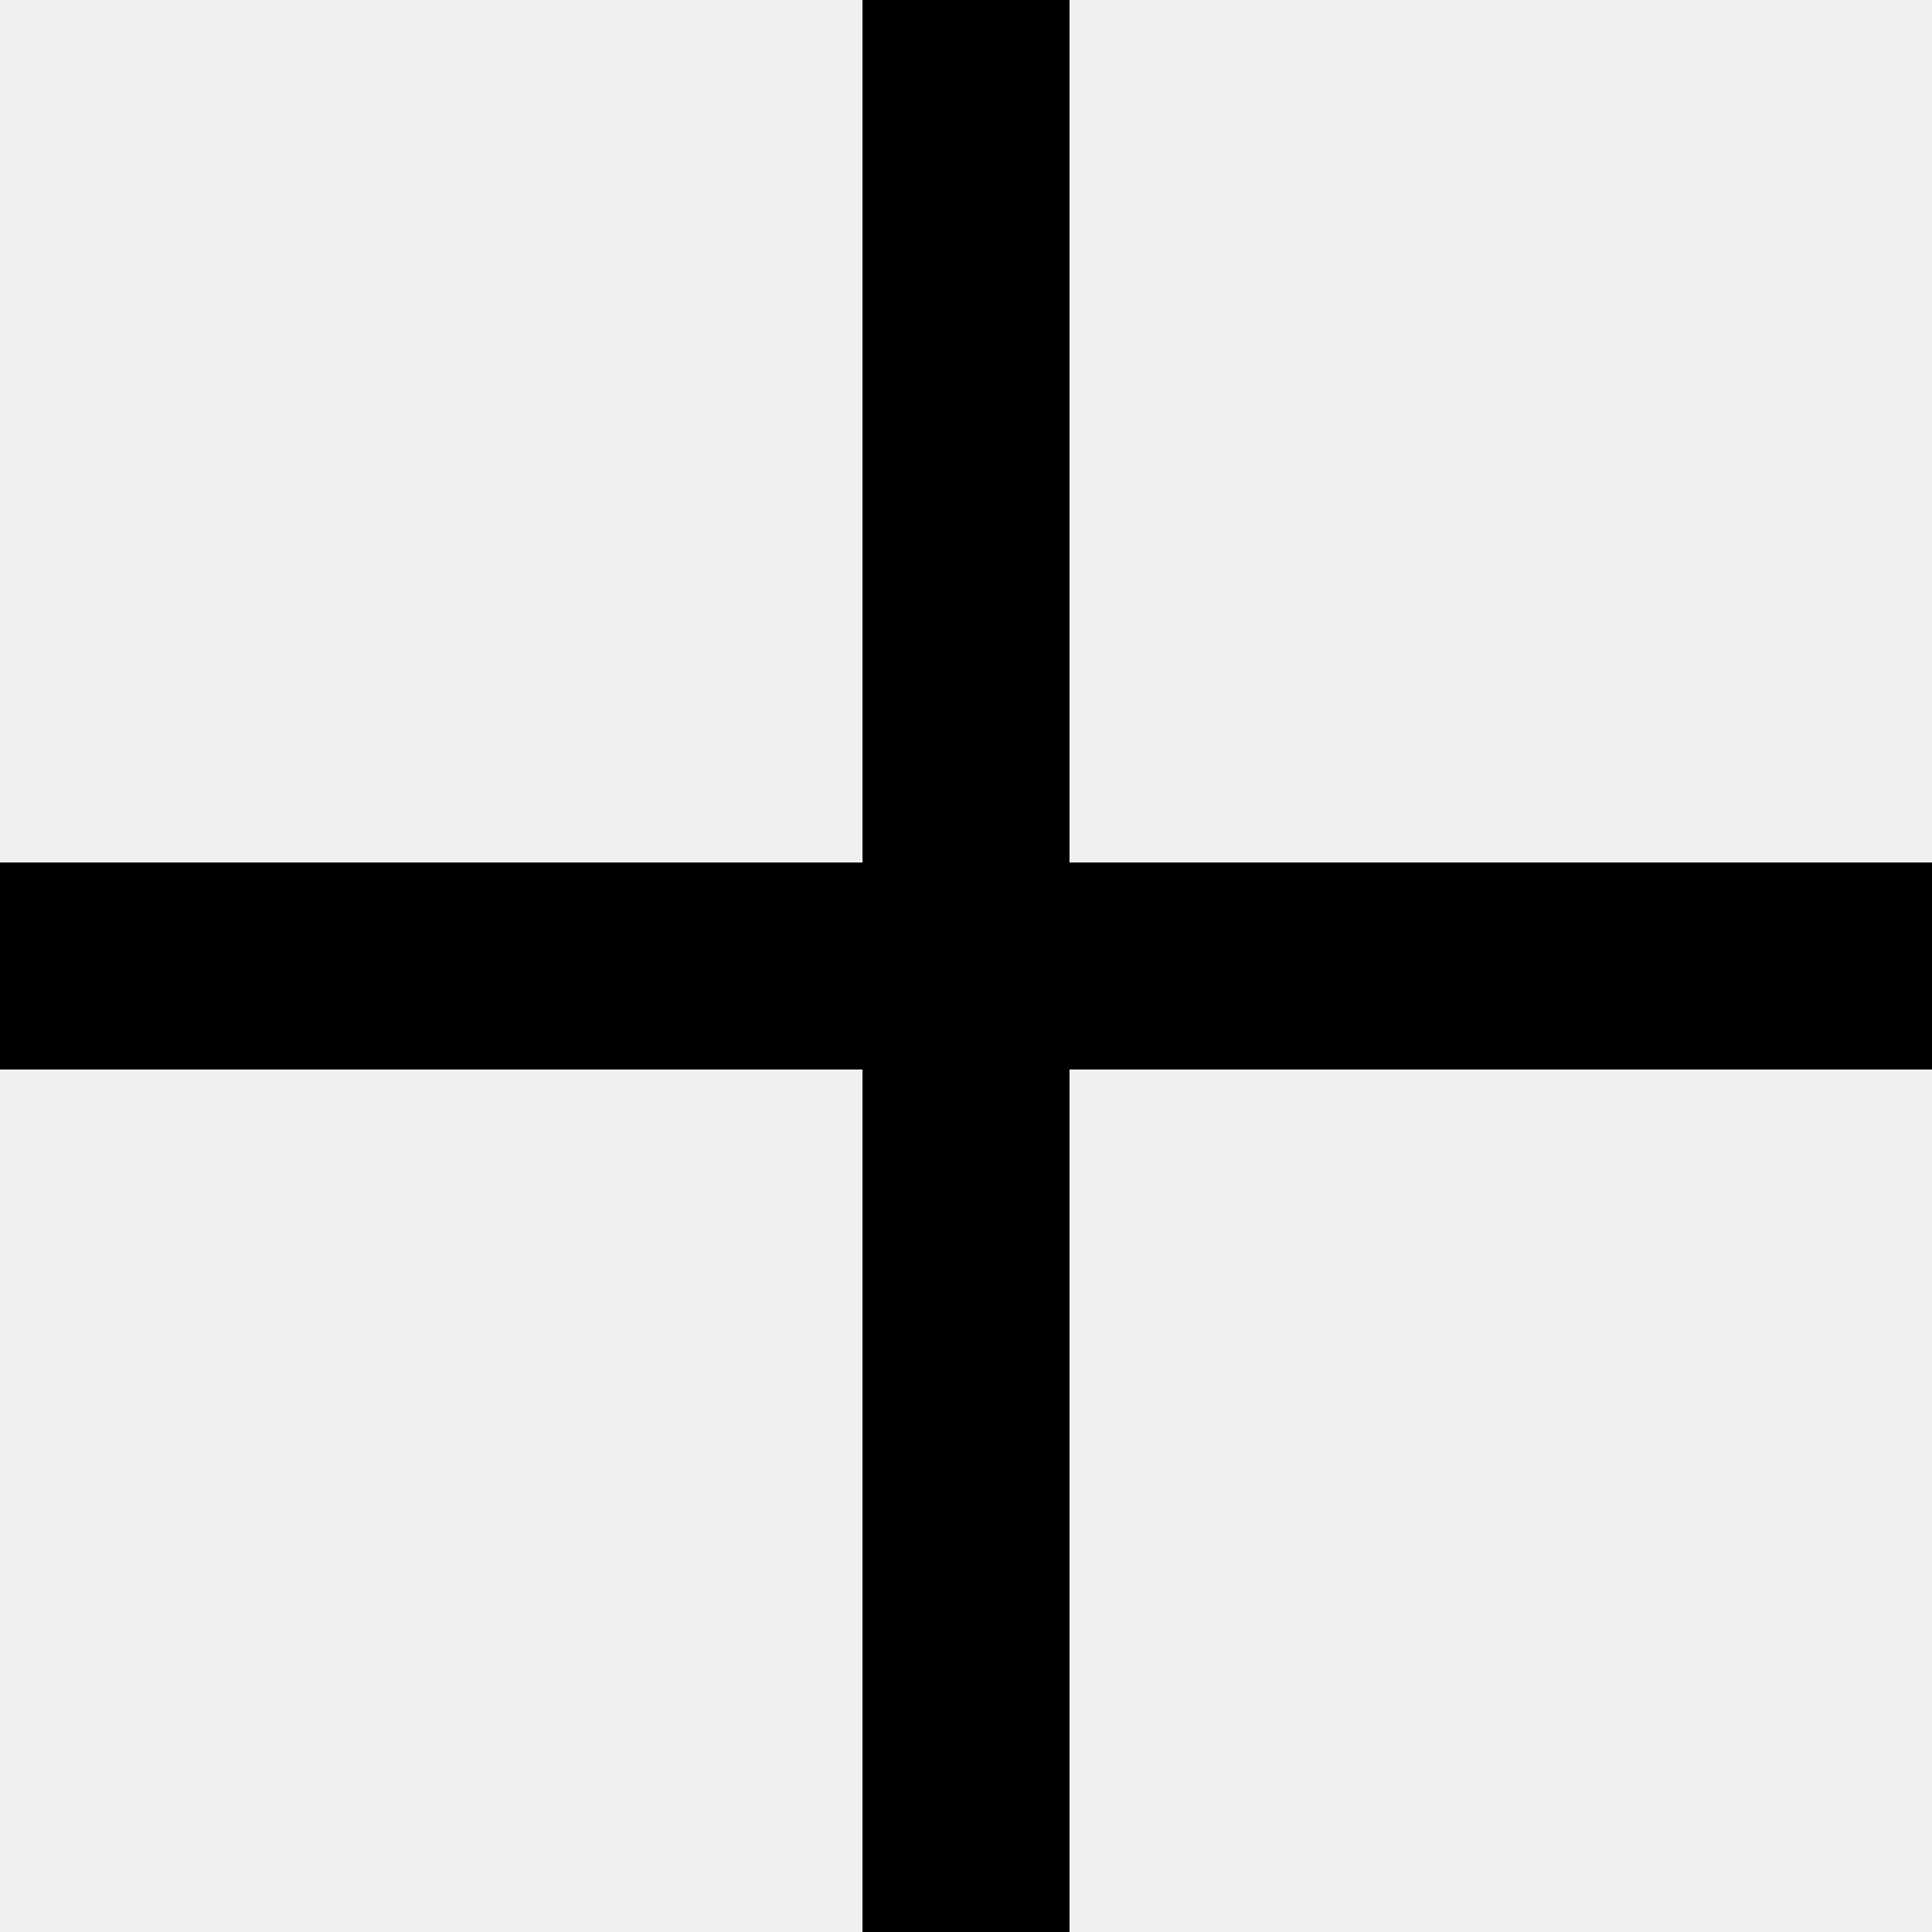
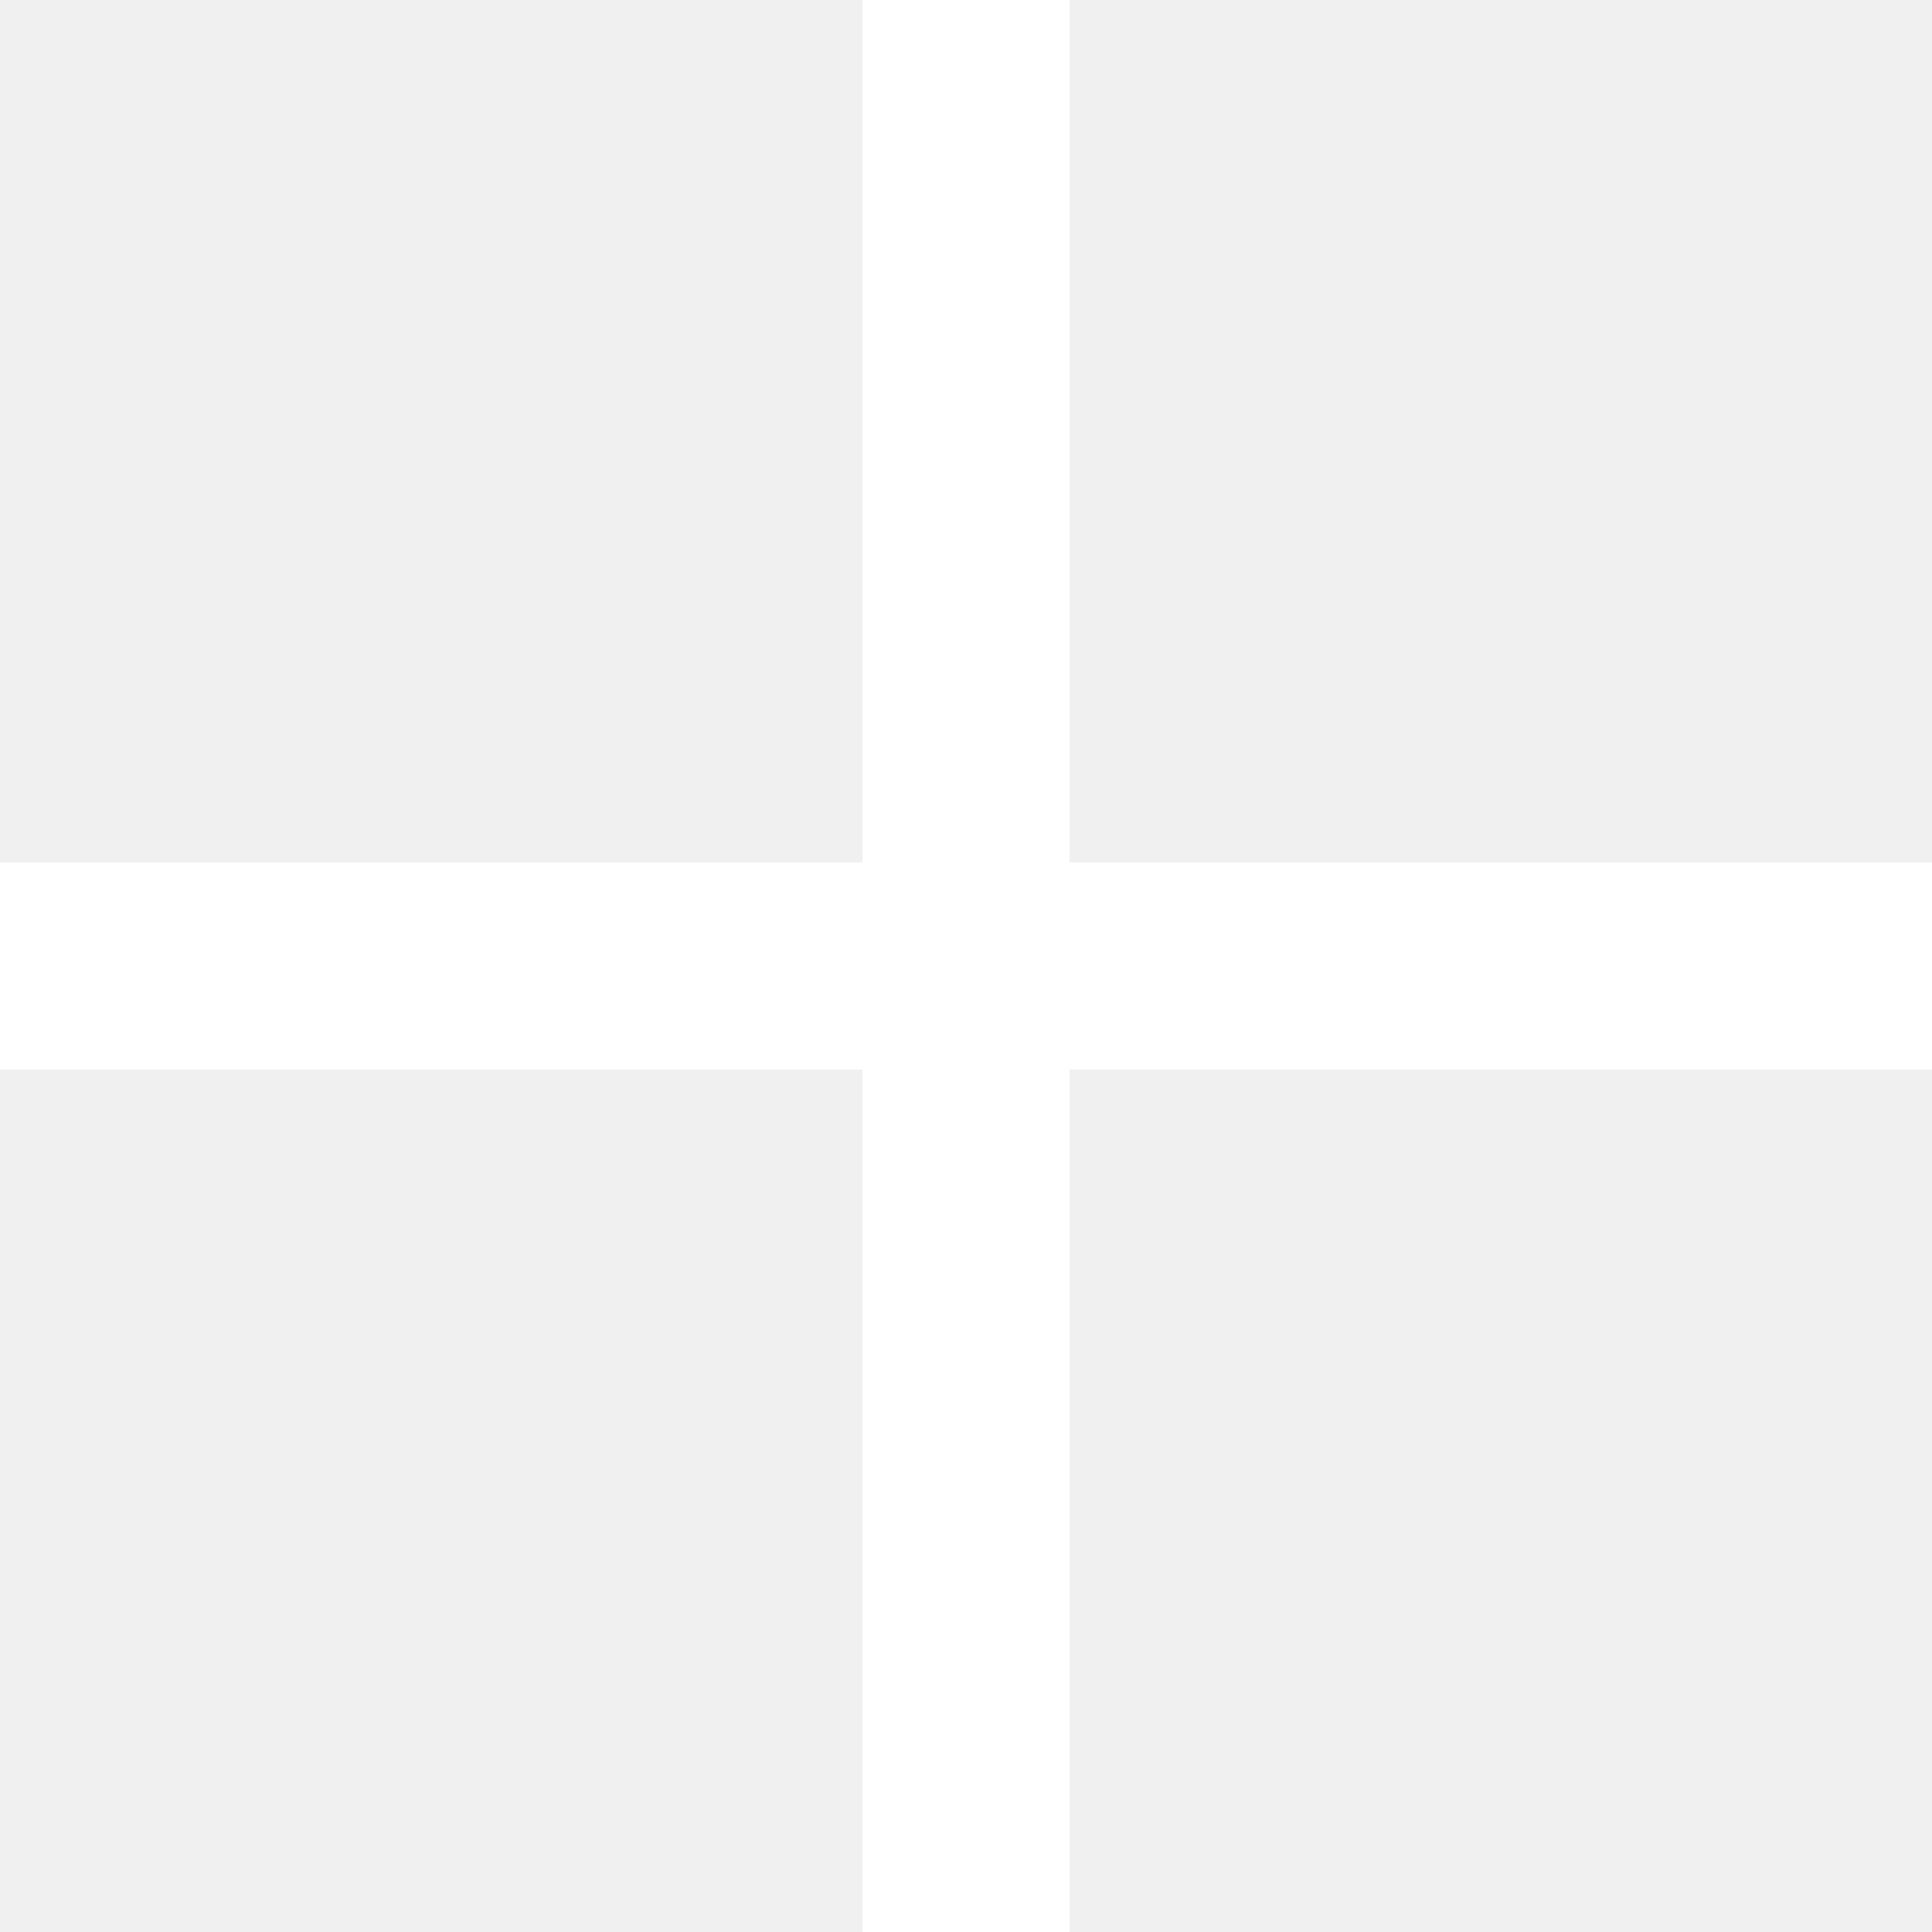
<svg xmlns="http://www.w3.org/2000/svg" width="30" height="30" viewBox="0 0 30 30" fill="none">
-   <path d="M13.393 30V16.607H0V13.393H13.393V0H16.607V13.393H30V16.607H16.607V30H13.393Z" fill="black" />
+   <path d="M13.393 30V16.607H0V13.393H13.393V0H16.607V13.393H30V16.607H16.607V30H13.393Z" fill="white" />
</svg>
